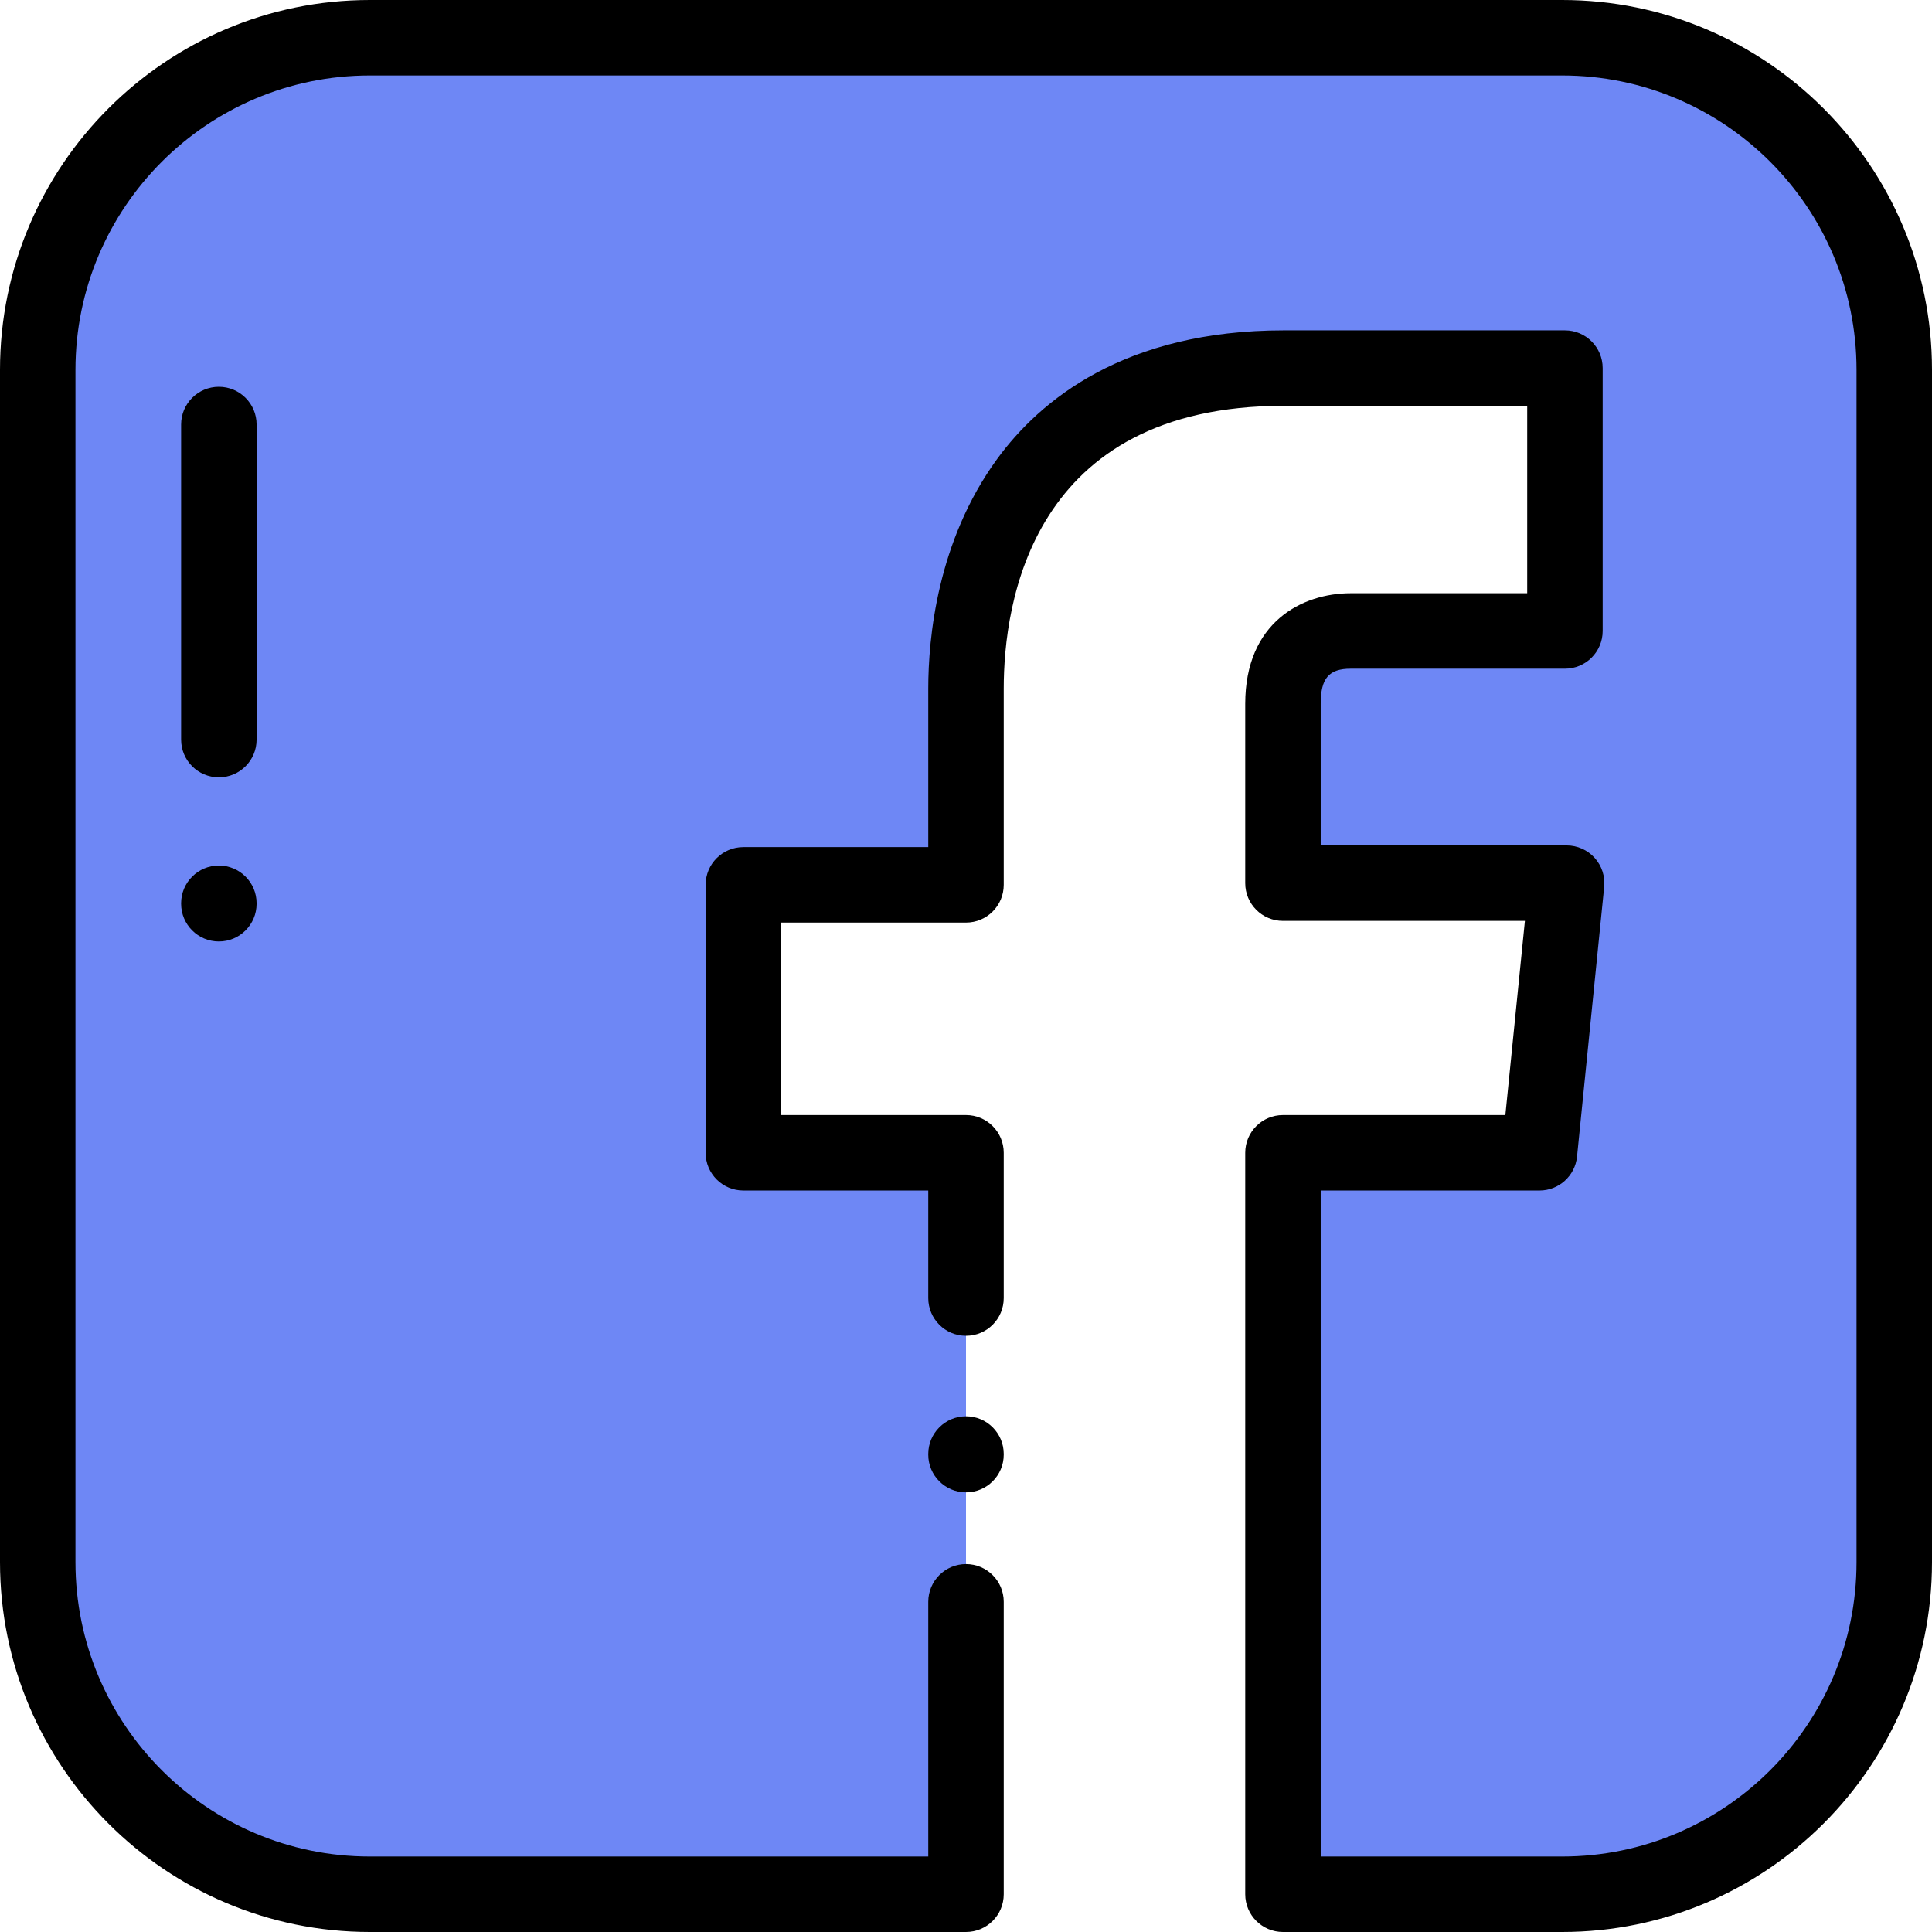
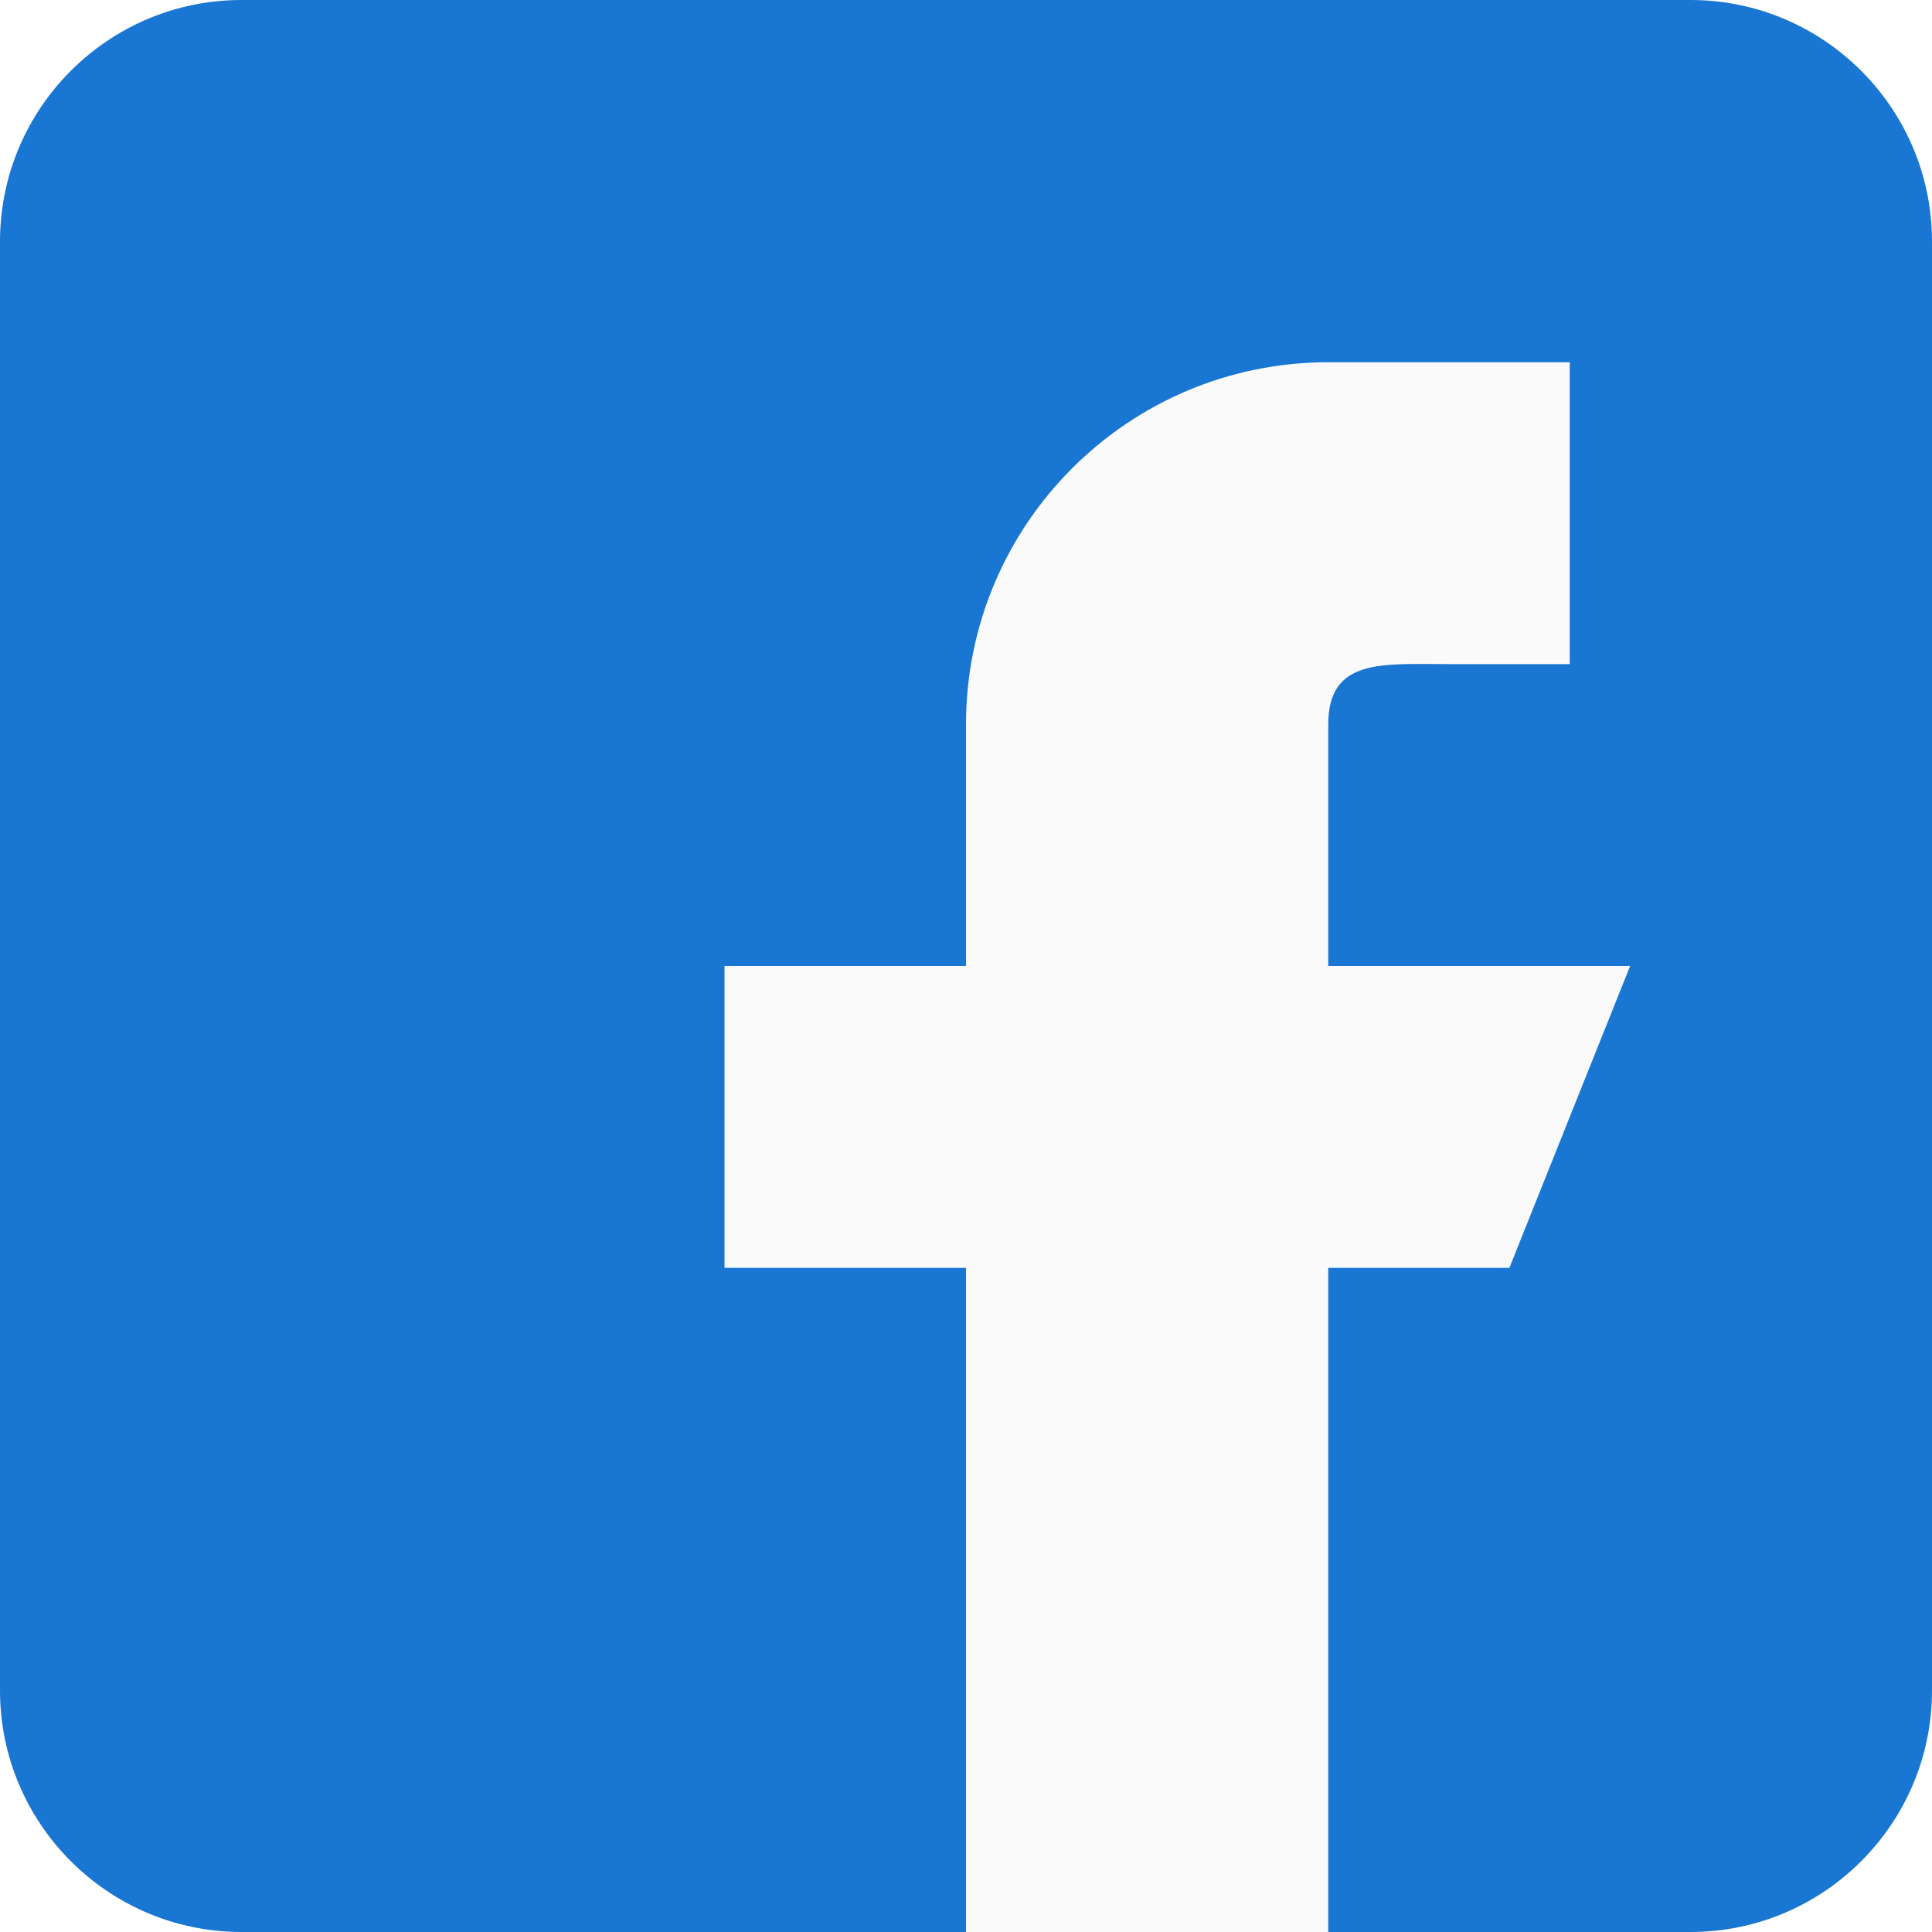
<svg xmlns="http://www.w3.org/2000/svg" version="1.1" id="Capa_1" x="0px" y="0px" viewBox="0 0 512 512" style="enable-background:new 0 0 512 512;" xml:space="preserve">
-   <path style="fill:#6E87F5;" d="M414,10H98c-48.601,0-88,39.399-88,88v316c0,48.601,39.399,88,88,88h158c0-0.128,0-104.876,0-196.5  h-59v-71.006h59v-52.008c0-33.259,15.455-84.938,84.206-84.938h74.517v69.66c0,0-49.552,0-56.742,0  c-7.639,0-17.982,3.59-17.982,19.316v47.521h75.172L407.98,305.5H340c0,90.727,0,196.372,0,196.5h74c48.601,0,88-39.399,88-88V98  C502,49.399,462.601,10,414,10z" />
-   <path d="M256,395.493c-5.523,0-10-4.477-10-10v-0.08c0-0.013,0-0.027,0-0.04s0-0.027,0-0.04c0-5.523,4.477-10,10-10  c5.523,0,10,4.477,10,10c0,0.013,0,0.027,0,0.04s0,0.026,0,0.04s0,0.026,0,0.04s0,0.026,0,0.04  C266,391.016,261.523,395.493,256,395.493z" />
-   <path d="M414,512h-74c-5.523,0-10-4.477-10-10V305.5c0-5.523,4.477-10,10-10h58.937l5.178-51.455H340c-5.523,0-10-4.477-10-10  v-47.521c0-21.638,15.073-29.316,27.981-29.316h46.742v-49.66h-64.517c-66.976,0-74.207,52.406-74.207,74.938v52.007  c0,5.523-4.477,10-10,10h-49V295.5h49c5.523,0,10,4.477,10,10V344c0,5.523-4.477,10-10,10s-10-4.477-10-10v-28.5h-49  c-5.523,0-10-4.477-10-10v-71.006c0-5.523,4.477-10,10-10h49v-42.007c0-13.38,2.37-39.076,18.243-60.834  c11.349-15.558,33.741-34.104,75.964-34.104h74.517c5.523,0,10,4.477,10,10v69.66c0,5.523-4.477,10-10,10h-56.742  c-5.818,0-7.981,2.525-7.981,9.316v37.521h65.172c2.826,0,5.521,1.196,7.417,3.292c1.896,2.096,2.816,4.896,2.533,7.709  l-7.191,71.455c-0.514,5.109-4.814,8.999-9.95,8.999H350V492h64c43.009,0,78-34.991,78-78V98c0-43.009-34.991-78-78-78H98  c-43.009,0-78,34.991-78,78v316c0,43.009,34.991,78,78,78h148v-67.5c0-5.523,4.477-10,10-10c5.523,0,10,4.477,10,10V502  c0,5.523-4.477,10-10,10H98c-54.038,0-98-43.962-98-98V98C0,43.962,43.962,0,98,0h316c54.038,0,98,43.962,98,98v316  C512,468.038,468.038,512,414,512z" />
-   <path d="M58,206c-5.523,0-10-4.477-10-10v-83.5c0-5.523,4.477-10,10-10s10,4.477,10,10V196C68,201.523,63.523,206,58,206z" />
-   <path d="M58,249.5c-5.523,0-10-4.477-10-10v-0.118c0-5.523,4.477-10,10-10s10,4.477,10,10v0.118C68,245.023,63.523,249.5,58,249.5z" />
+   <path style="fill:#1976D2;" d="M448,0H64C28.704,0,0,28.704,0,64v384c0,35.296,28.704,64,64,64h384c35.296,0,64-28.704,64-64V64  C512,28.704,483.296,0,448,0z" />
+   <path style="fill:#FAFAFA;" d="M432,256h-80v-64c0-17.664,14.336-16,32-16h32V96h-64l0,0c-53.024,0-96,42.976-96,96v64h-64v80h64  v176h96V336h48L432,256z" />
  <g>
</g>
  <g>
</g>
  <g>
</g>
  <g>
</g>
  <g>
</g>
  <g>
</g>
  <g>
</g>
  <g>
</g>
  <g>
</g>
  <g>
</g>
  <g>
</g>
  <g>
</g>
  <g>
</g>
  <g>
</g>
  <g>
</g>
</svg>
